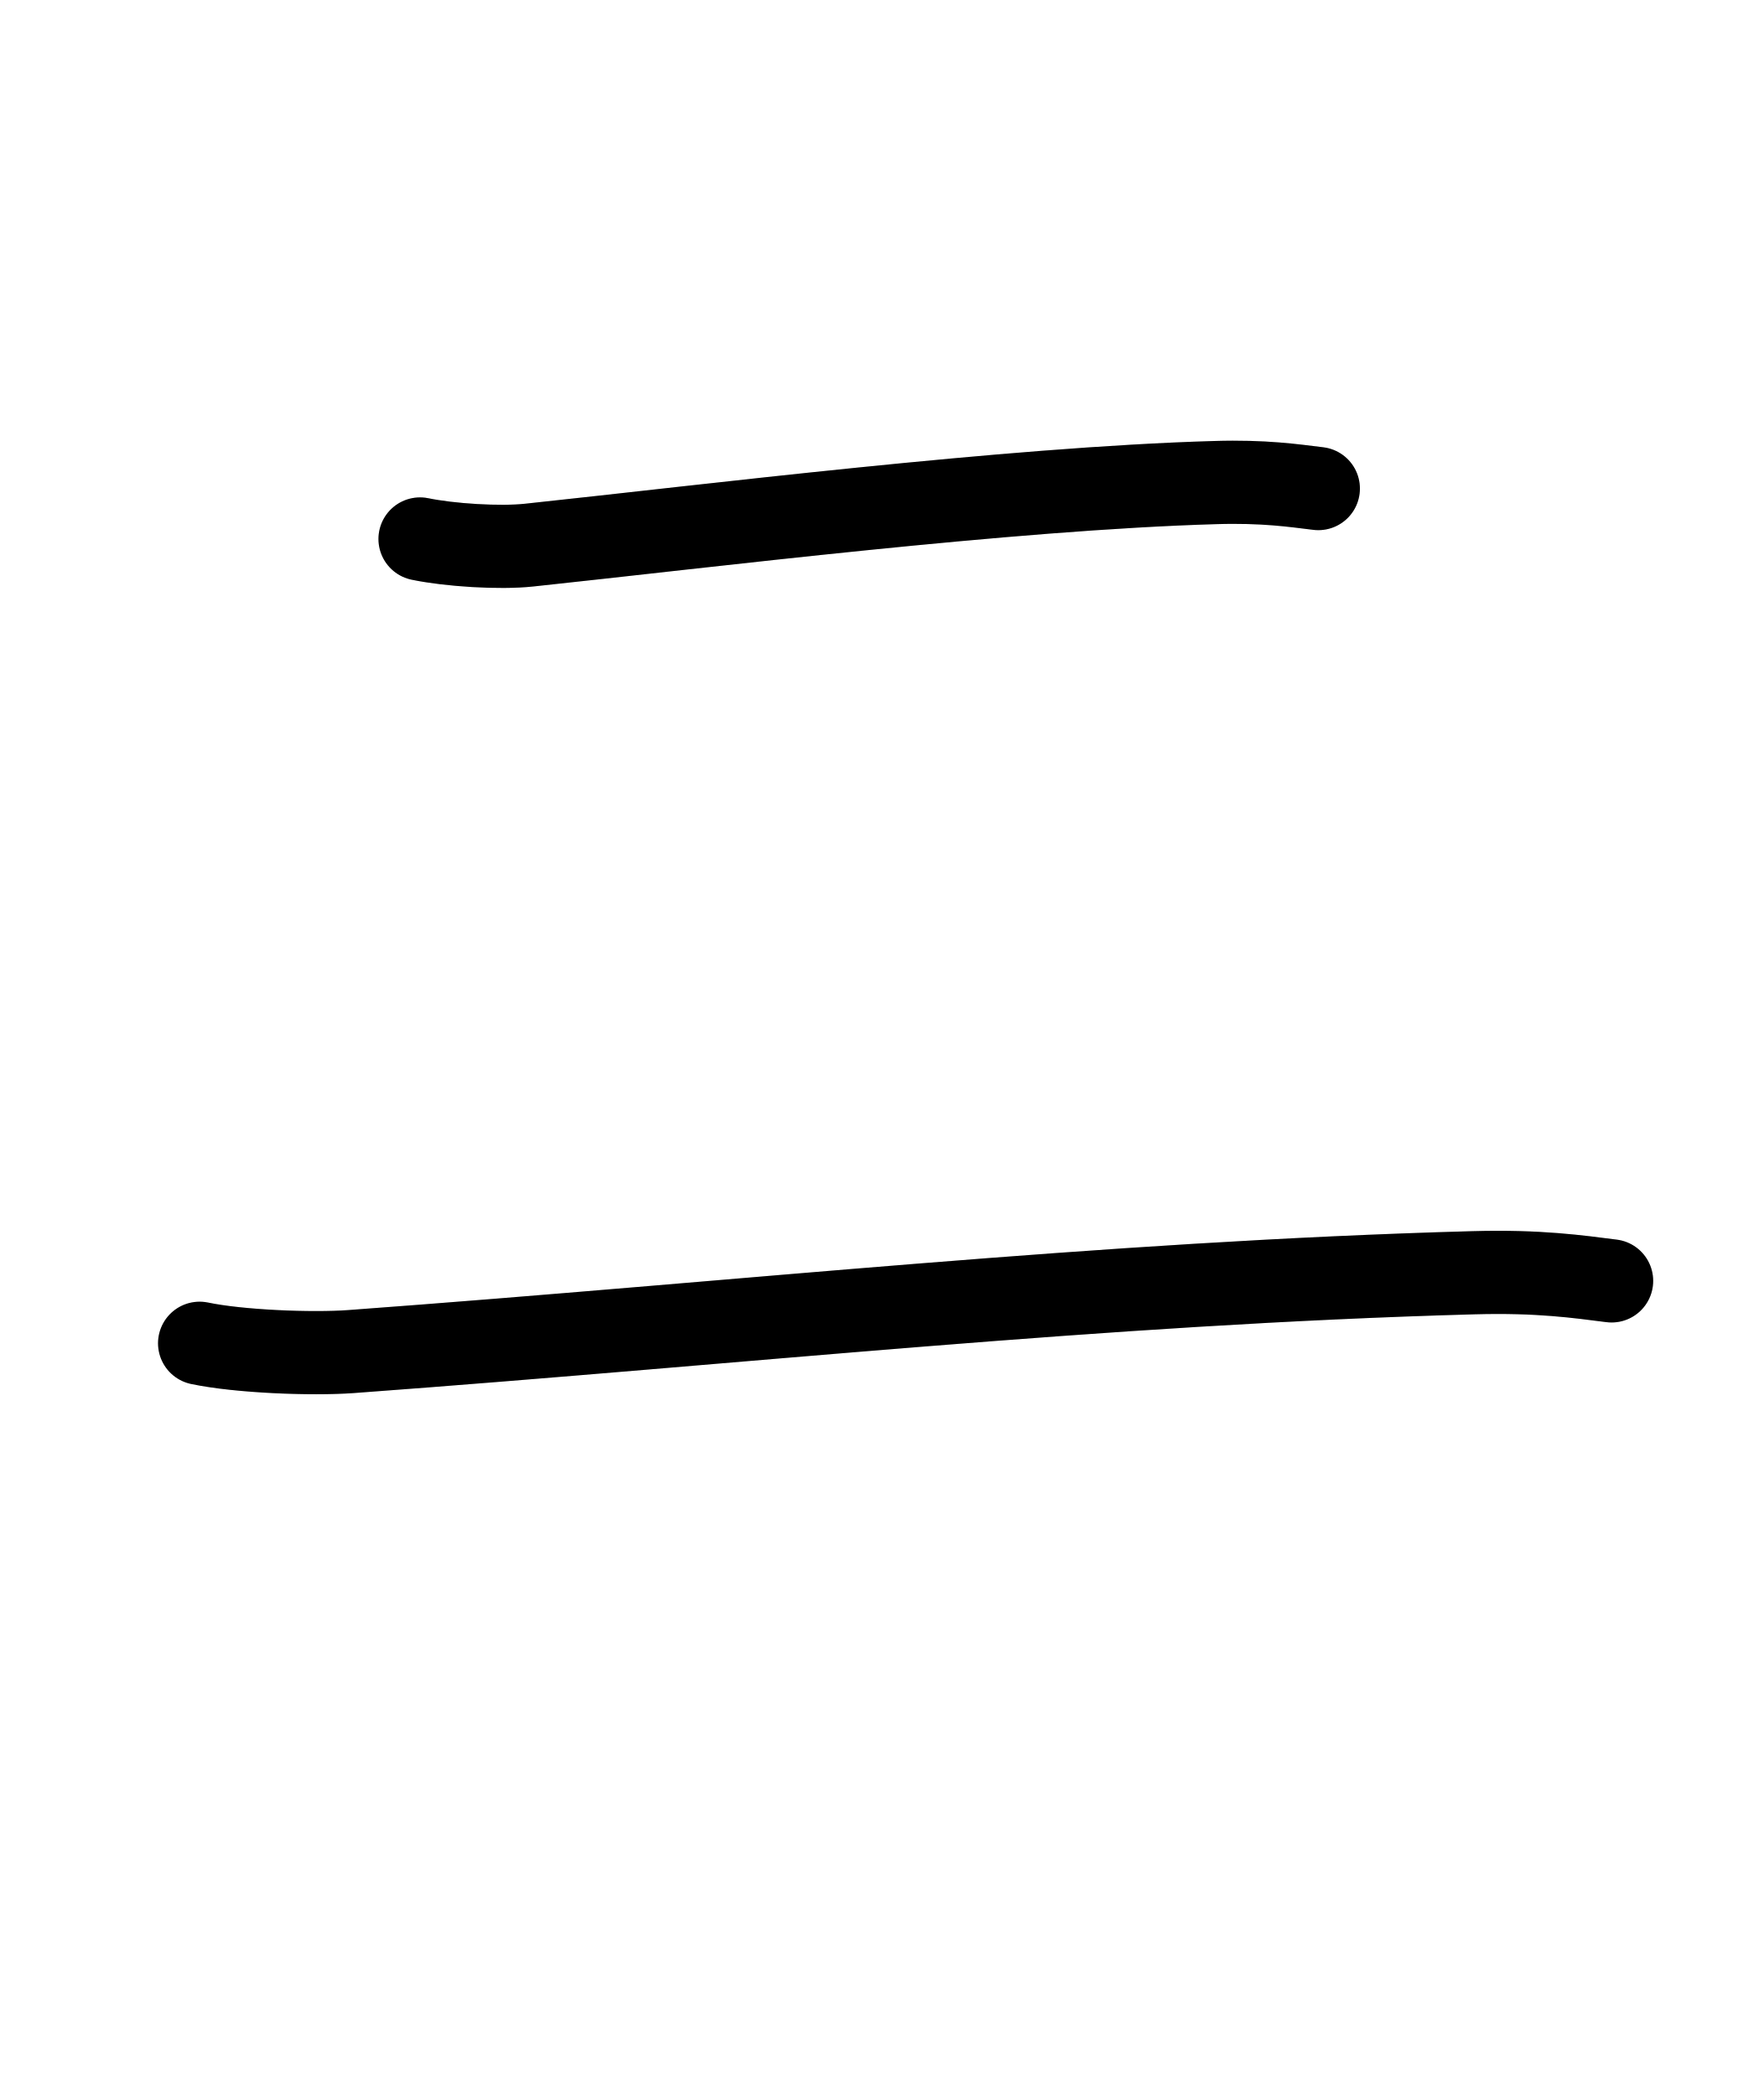
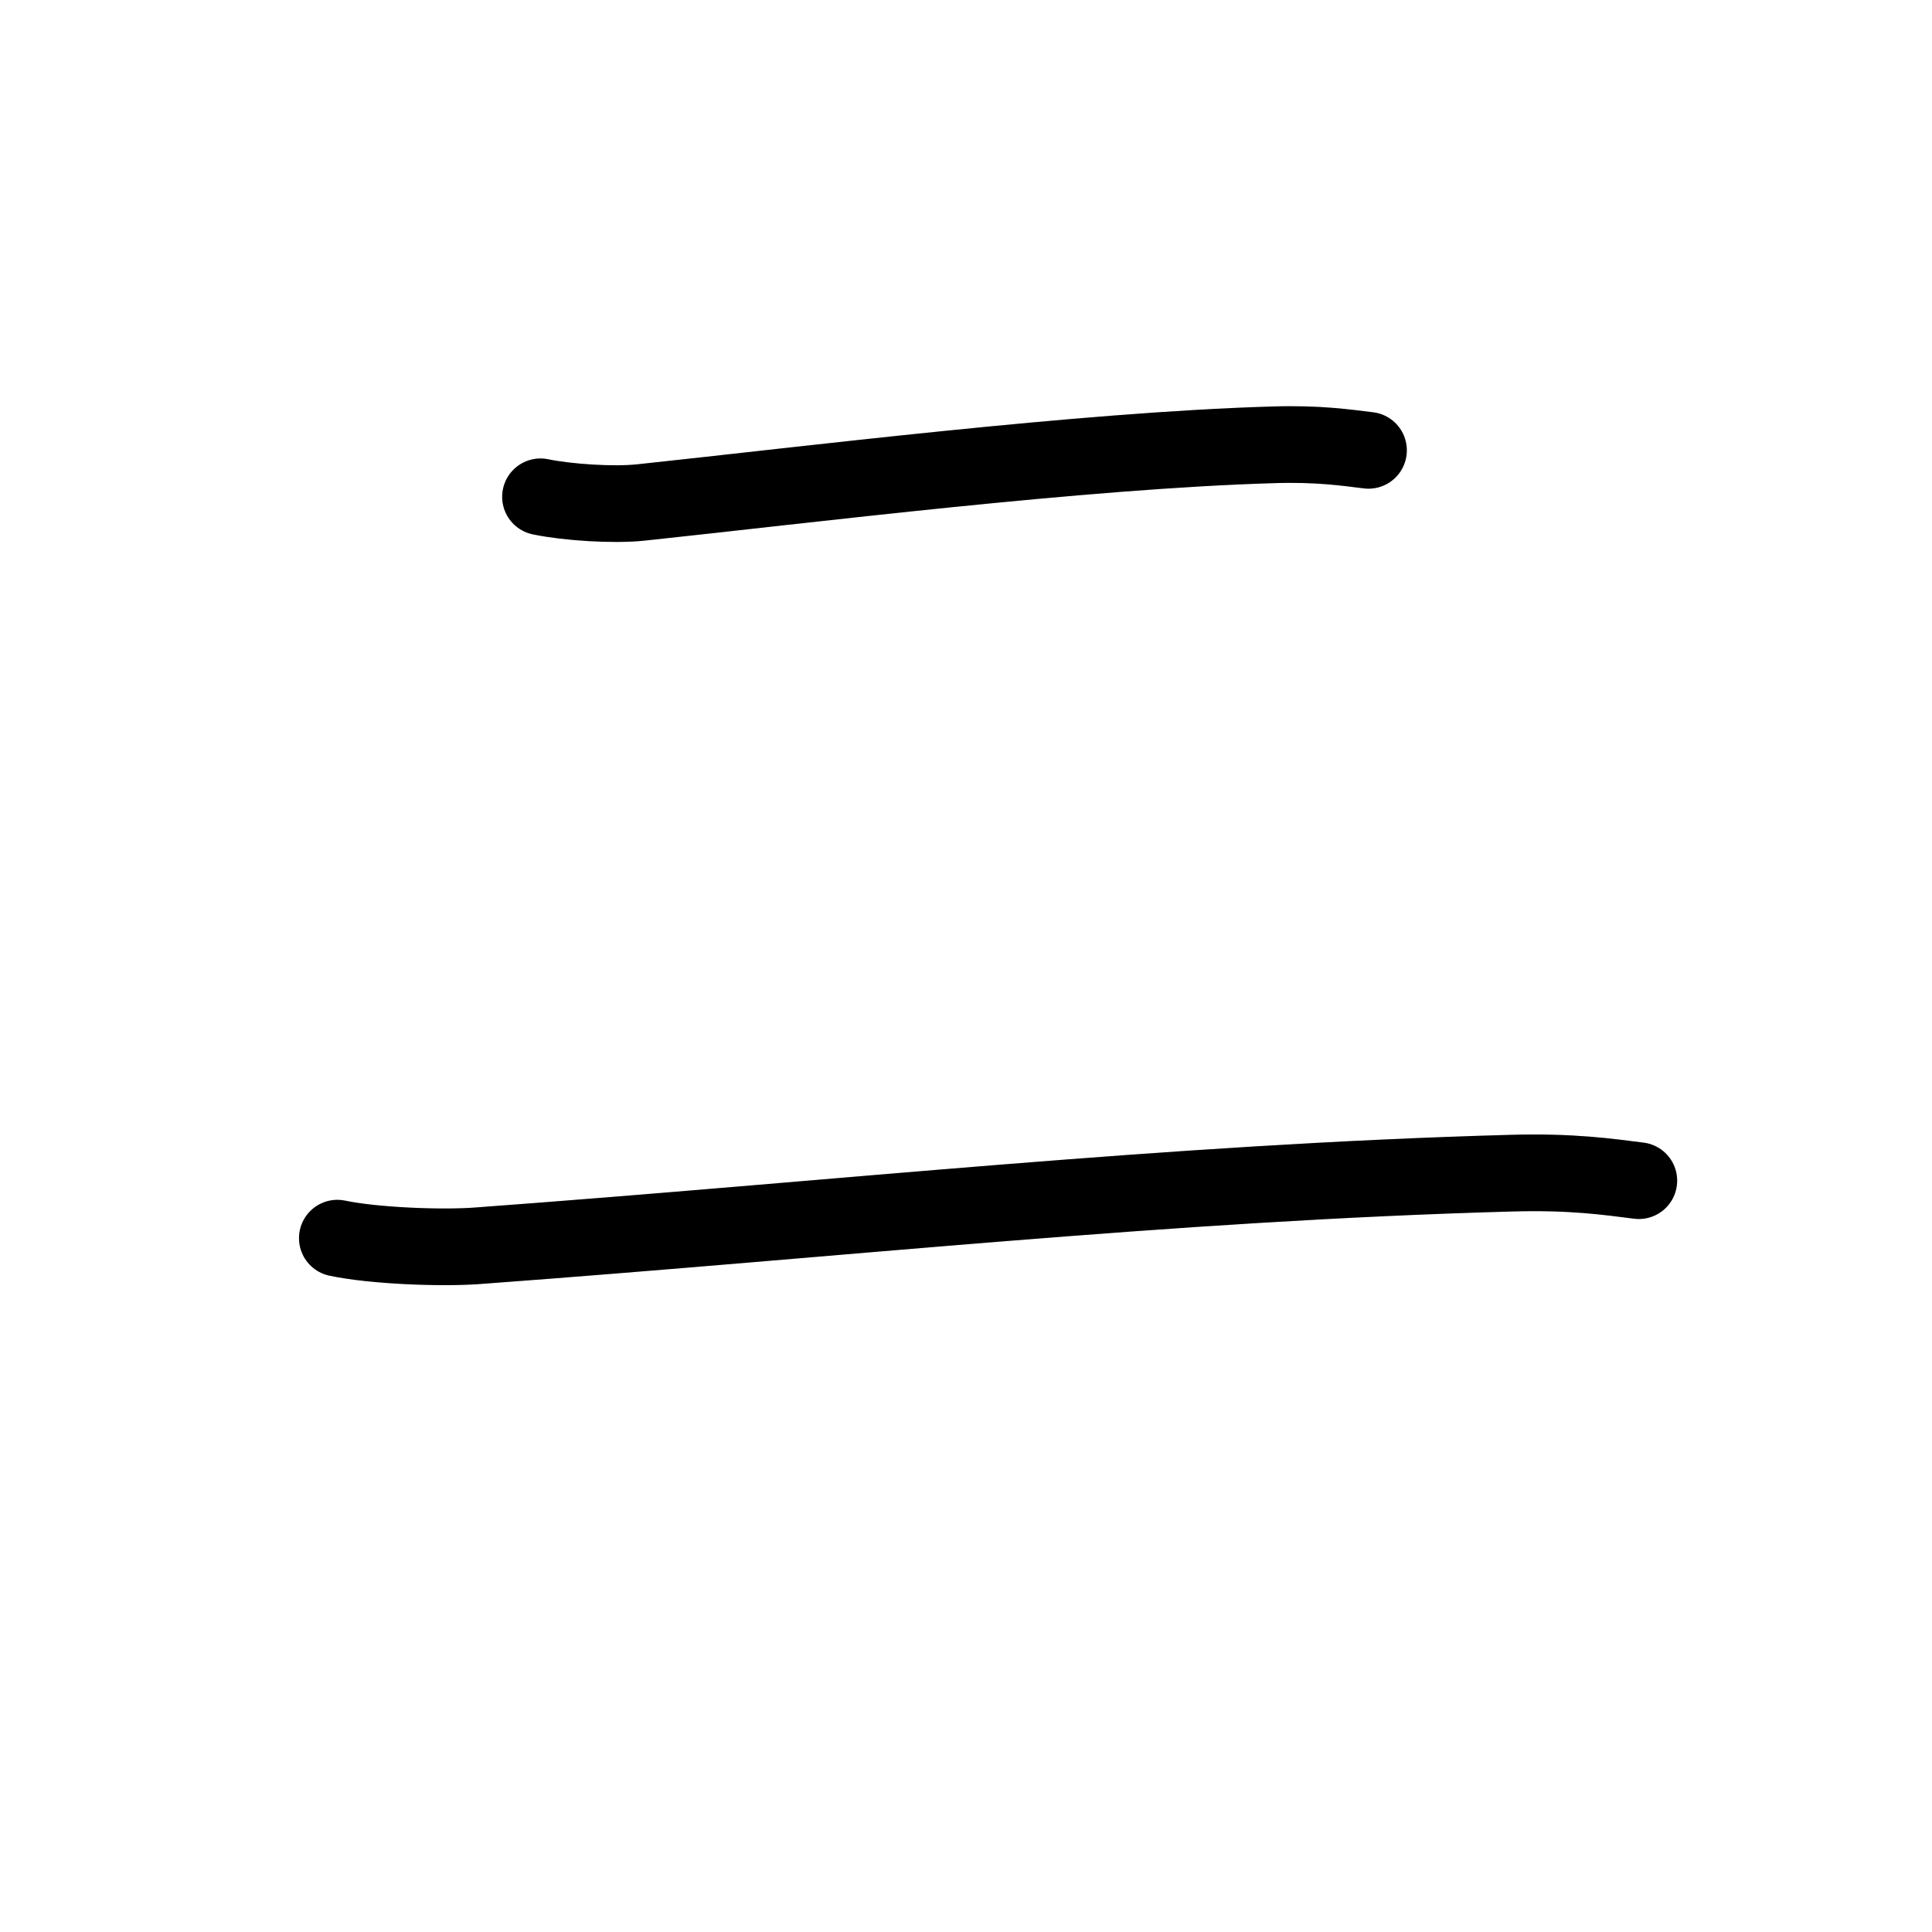
- <svg xmlns="http://www.w3.org/2000/svg" id="kvg-04e8c" class="kanjivg" viewBox="0 0 106 126" width="106" height="126" xml:space="preserve" version="1.1" baseProfile="full">
+ <svg xmlns="http://www.w3.org/2000/svg" id="kvg-04e8c" class="kanjivg" viewBox="0 0 106 126" width="106" height="106" xml:space="preserve" version="1.1" baseProfile="full">
  <defs>
    <style type="text/css">path.black{fill:none;stroke:black;stroke-width:5;stroke-linecap:round;stroke-linejoin:round;}path.grey{fill:none;stroke:#ddd;stroke-width:5;stroke-linecap:round;stroke-linejoin:round;}path.stroke{fill:none;stroke:black;stroke-width:5;stroke-linecap:round;stroke-linejoin:round;}text{font-size:16px;font-family:Segoe UI Symbol,Cambria Math,DejaVu Sans,Symbola,Quivira,STIX,Code2000;-webkit-touch-callout:none;cursor:pointer;-webkit-user-select:none;-khtml-user-select:none;-moz-user-select:none;-ms-user-select:none;user-select: none;}text:hover{color:#777;}#reset{font-weight:bold;}</style>
    <marker id="markerStart" markerWidth="8" markerHeight="8" style="overflow:visible;">
      <circle cx="0" cy="0" r="1.5" style="stroke:none;fill:red;fill-opacity:0.5;" />
    </marker>
    <marker id="markerEnd" style="overflow:visible;">
      <circle cx="0" cy="0" r="0.8" style="stroke:none;fill:blue;fill-opacity:0.5;">
        <animate attributeName="opacity" from="1" to="0" dur="3s" repeatCount="indefinite" />
      </circle>
    </marker>
  </defs>
  <path d="M25.25,32.4c1.77,0.37,4.78,0.56,6.55,0.37c10.82-1.15,28.82-3.4,41.24-3.76c2.95-0.09,4.73,0.18,6.21,0.36" class="grey" />
  <path d="M12,80.75c2.37,0.5,6.73,0.67,9.09,0.5c23.79-1.75,45.04-4.12,67.49-4.74c3.95-0.11,6.32,0.24,8.3,0.49" class="grey" />
  <path d="M25.25,32.4c1.77,0.37,4.78,0.56,6.55,0.37c10.82-1.15,28.82-3.4,41.24-3.76c2.95-0.09,4.73,0.18,6.21,0.36" class="stroke" stroke-dasharray="150">
    <animate attributeName="stroke-dashoffset" from="150" to="0" dur="1.8s" begin="0.0s" fill="freeze" />
  </path>
  <path d="M12,80.75c2.37,0.5,6.73,0.67,9.09,0.5c23.79-1.75,45.04-4.12,67.49-4.74c3.95-0.11,6.32,0.24,8.3,0.49" class="stroke" stroke-dasharray="150">
    <set attributeName="opacity" to="0" dur="1.3s" />
    <animate attributeName="stroke-dashoffset" from="150" to="0" dur="1.8s" begin="1.3s" fill="freeze" />
  </path>
</svg>
